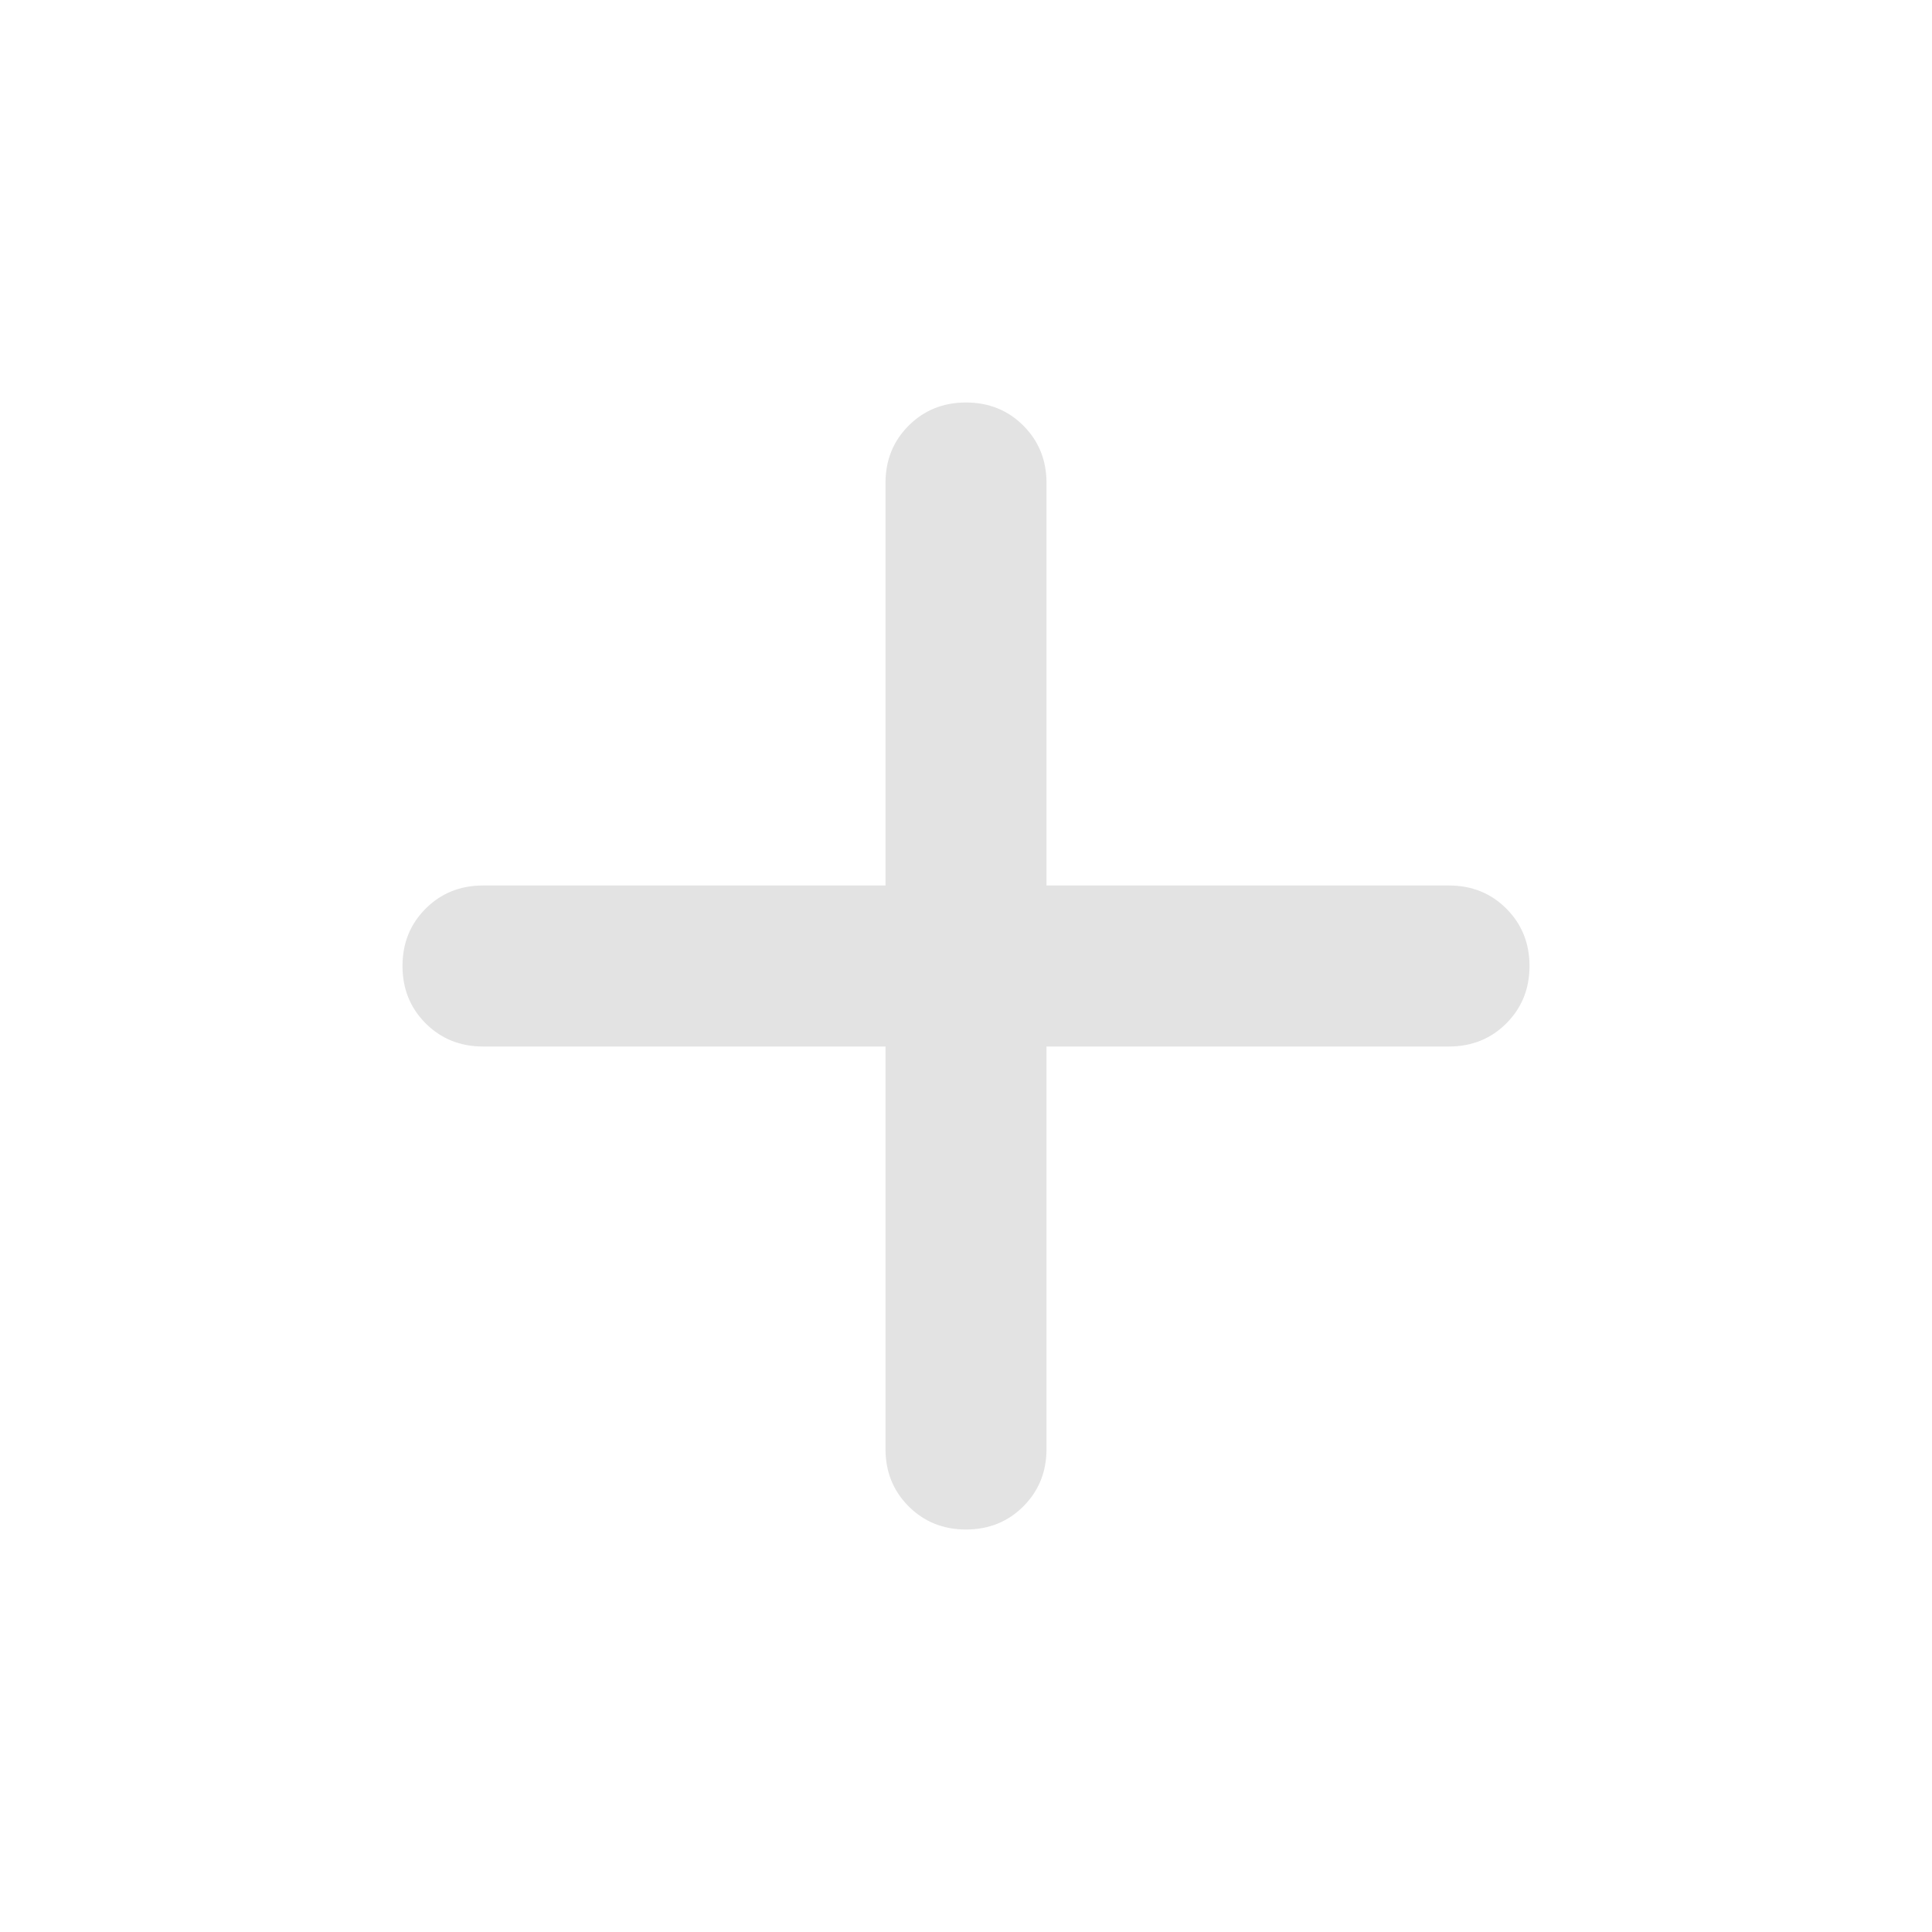
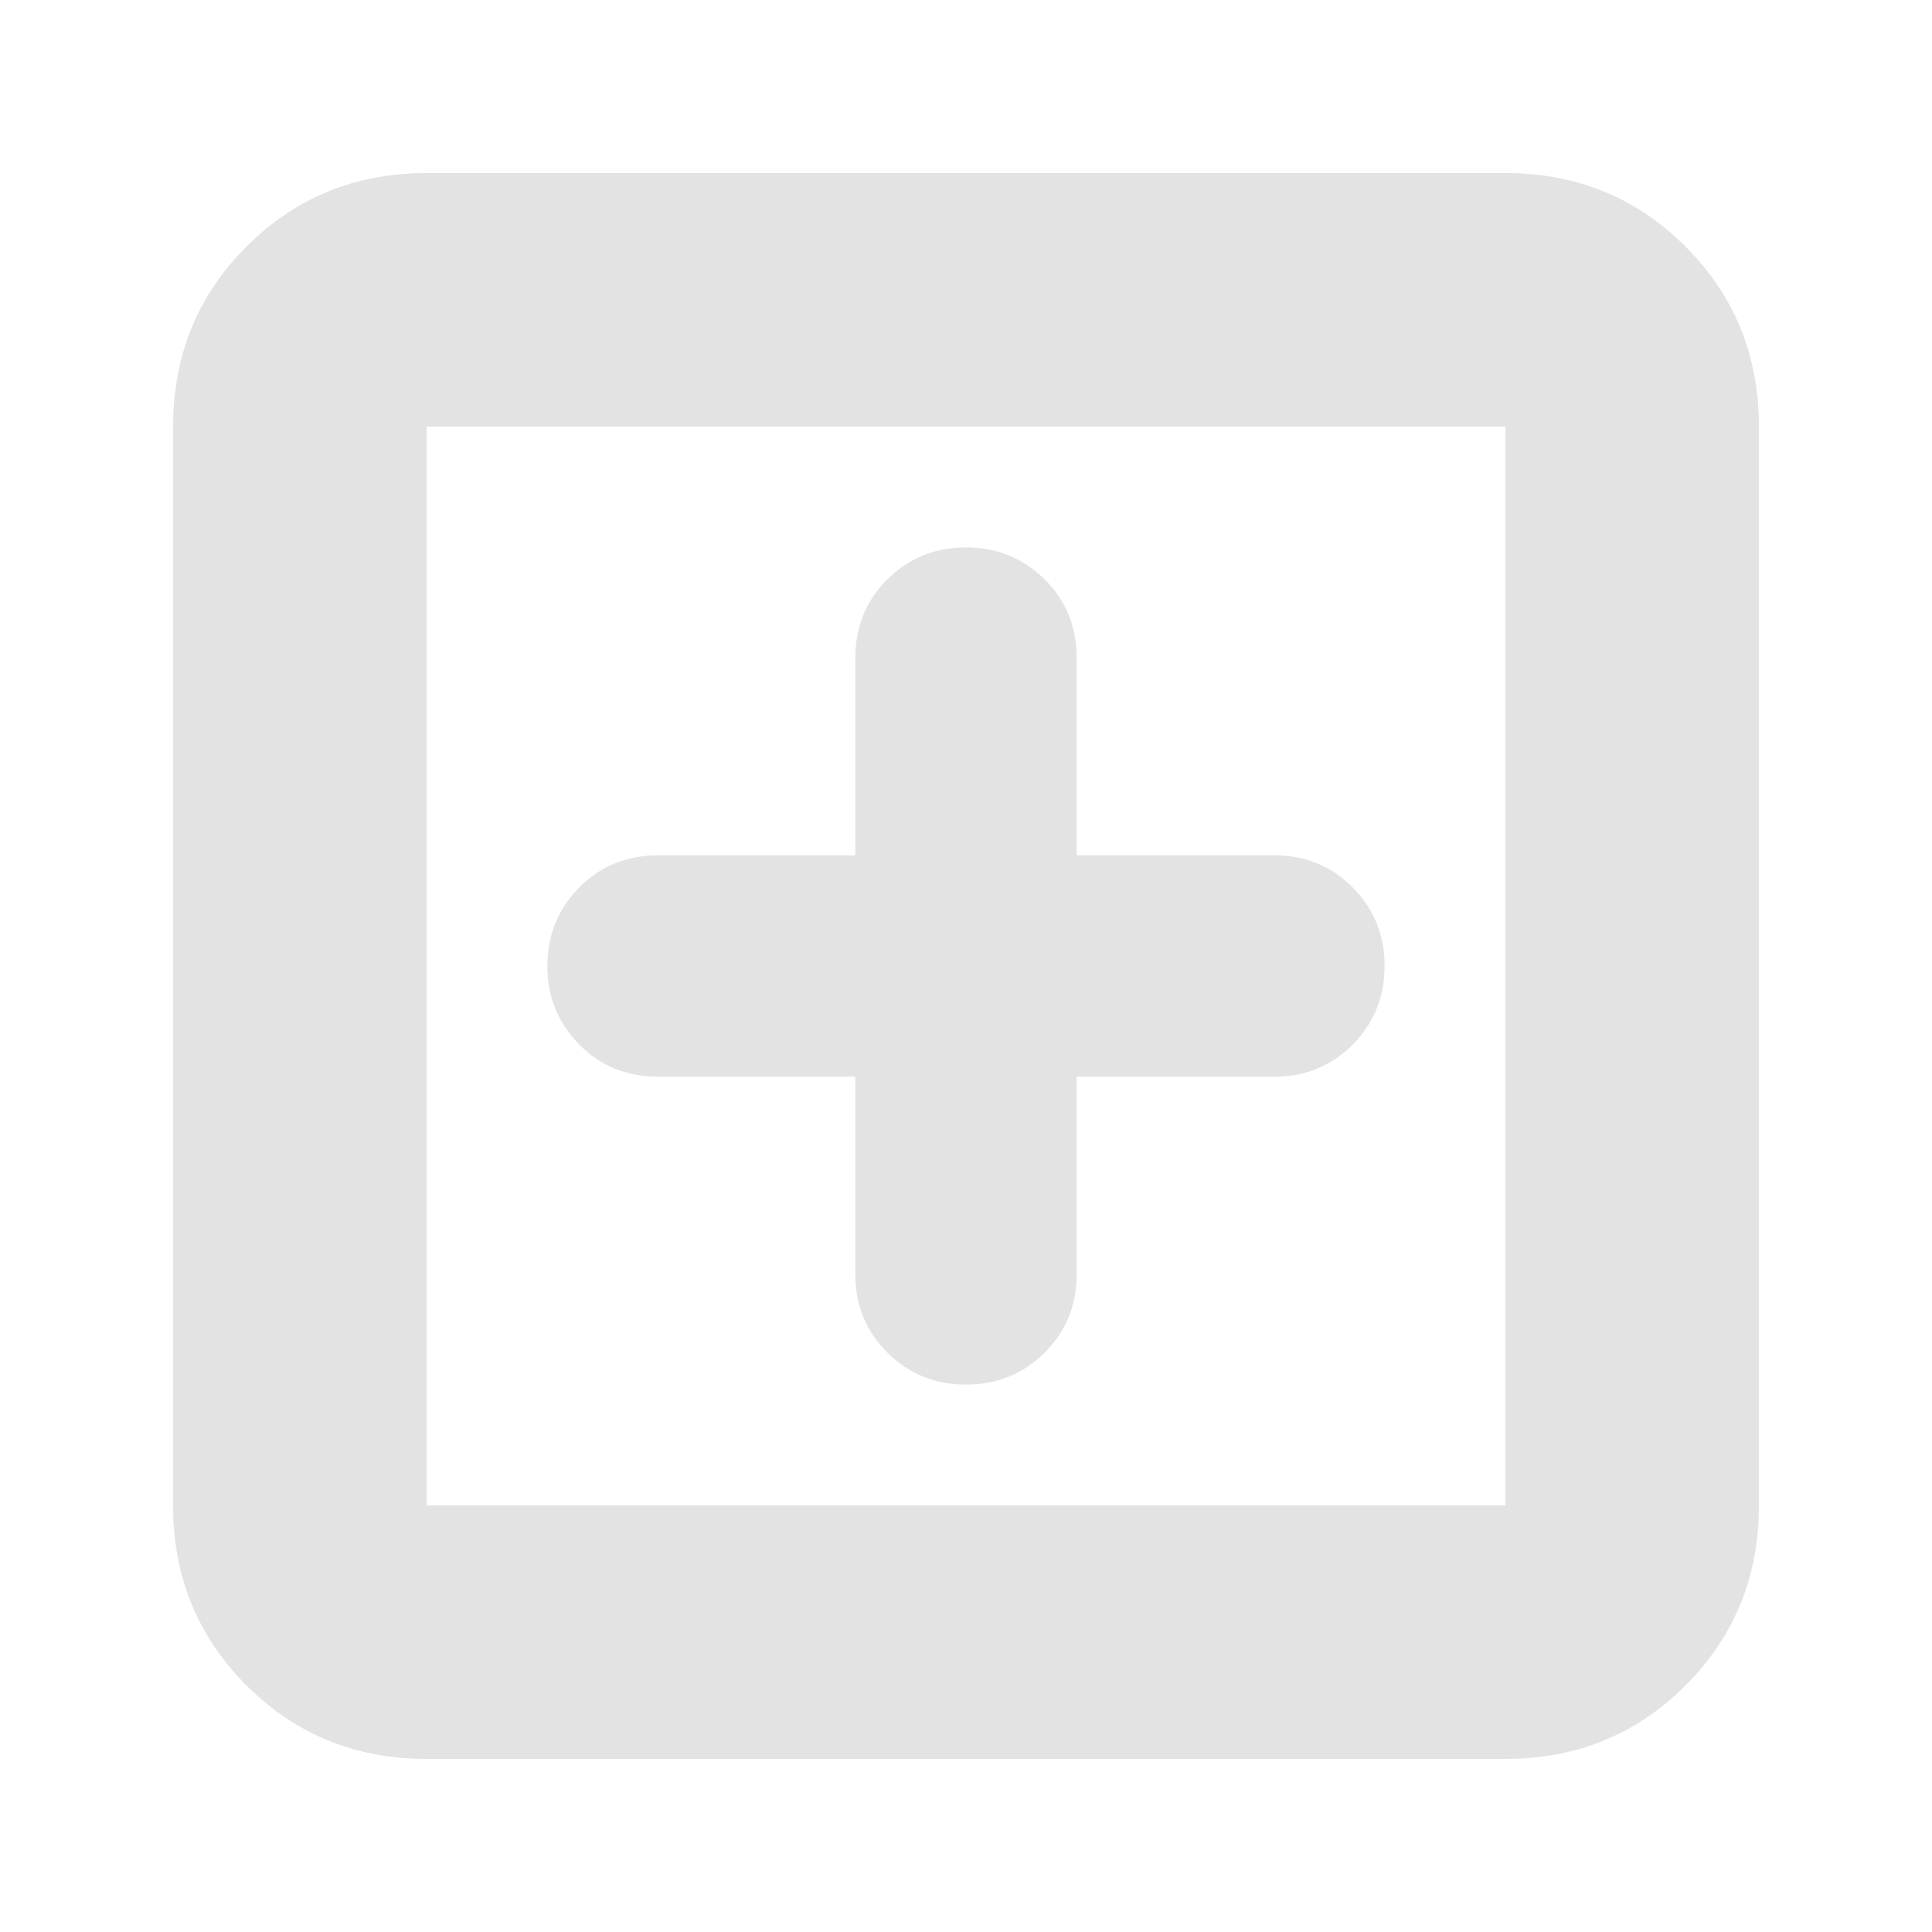
<svg xmlns="http://www.w3.org/2000/svg" height="24px" viewBox="0 -960 960 960" width="24px" fill="#e3e3e3">
-   <path d="M440-440H240q-17 0-28.5-11.5T200-480q0-17 11.5-28.5T240-520h200v-200q0-17 11.5-28.5T480-760q17 0 28.5 11.5T520-720v200h200q17 0 28.5 11.5T760-480q0 17-11.5 28.5T720-440H520v200q0 17-11.5 28.5T480-200q-17 0-28.5-11.5T440-240v-200Z" />
+   <path d="M425-425v98q0 23.37 16 39.19Q457-272 480-272t39-15.81q16-15.82 16-39.19v-98h98q23.38 0 39.19-16Q688-457 688-480t-15.81-39q-15.81-16-39.19-16h-98v-98q0-23.38-16-39.19Q503-688 480-688t-39 15.81q-16 15.81-16 39.19v98h-98q-23.37 0-39.19 16Q272-503 272-480t15.81 39q15.82 16 39.19 16h98ZM212-86q-53 0-89.5-36.5T86-212v-536q0-53 36.5-89.5T212-874h536q53 0 89.5 36.5T874-748v536q0 53-36.5 89.5T748-86H212Zm0-126h536v-536H212v536Zm0-536v536-536Z" />
</svg>
